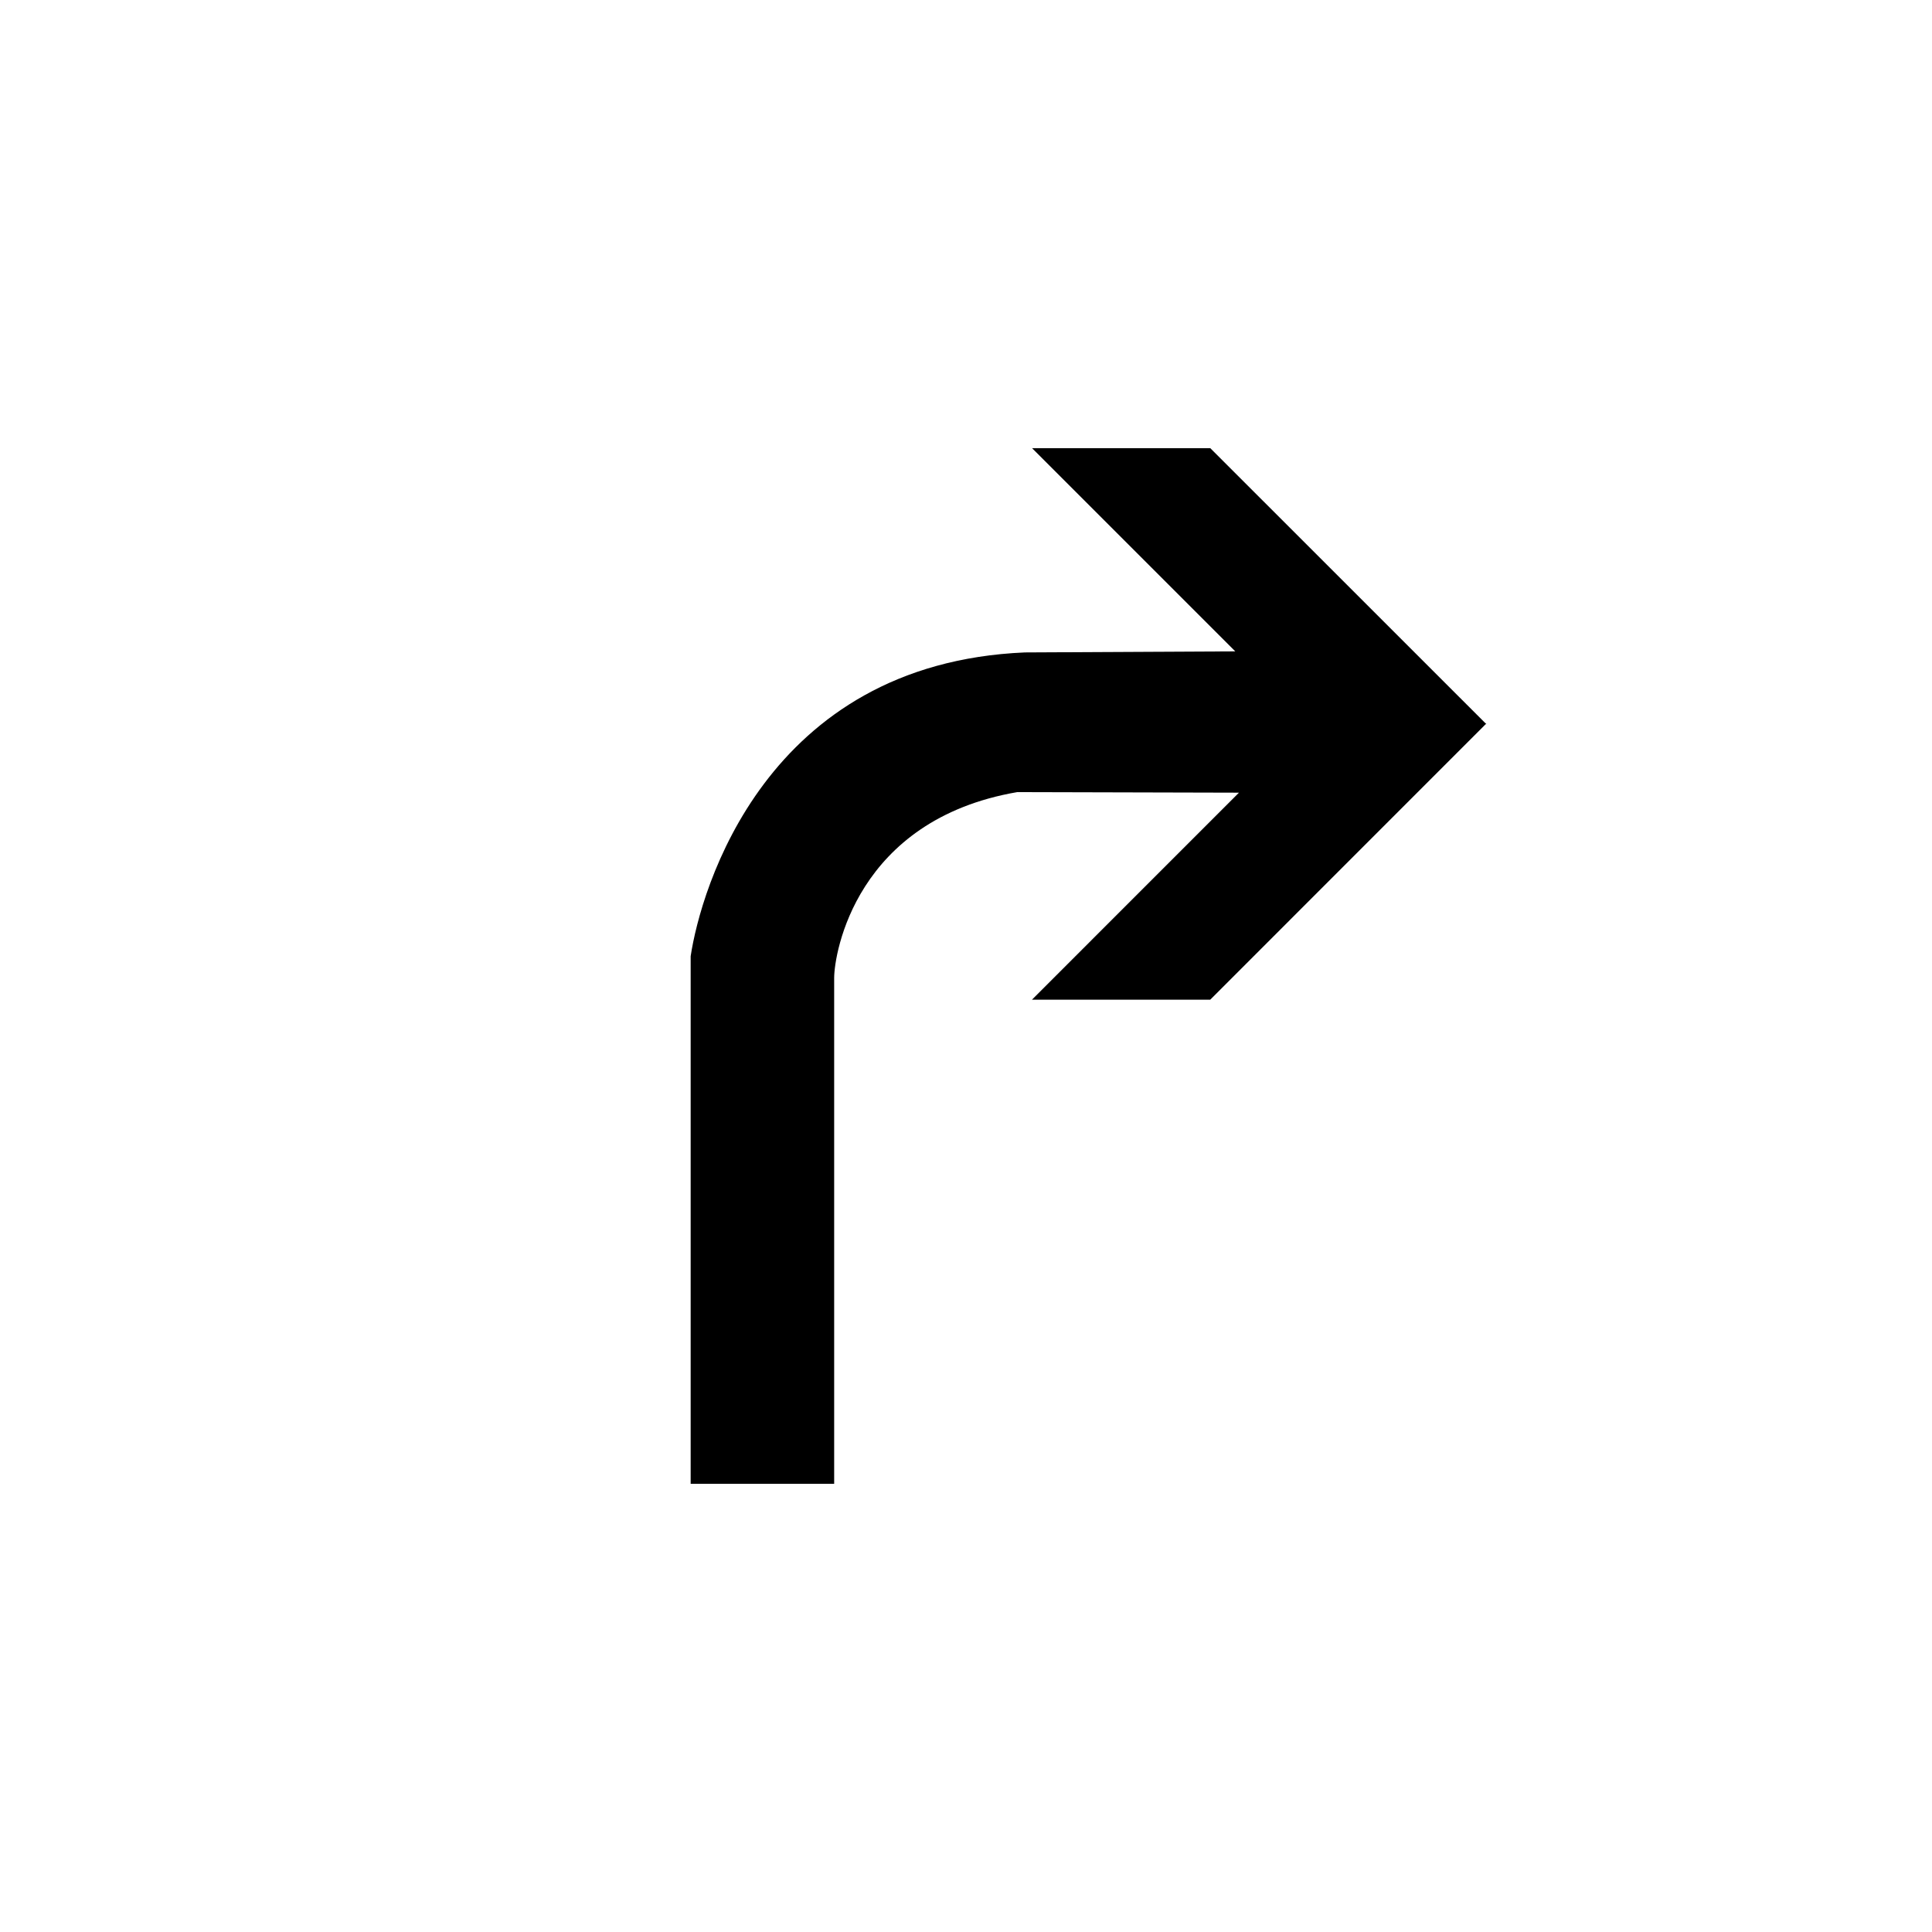
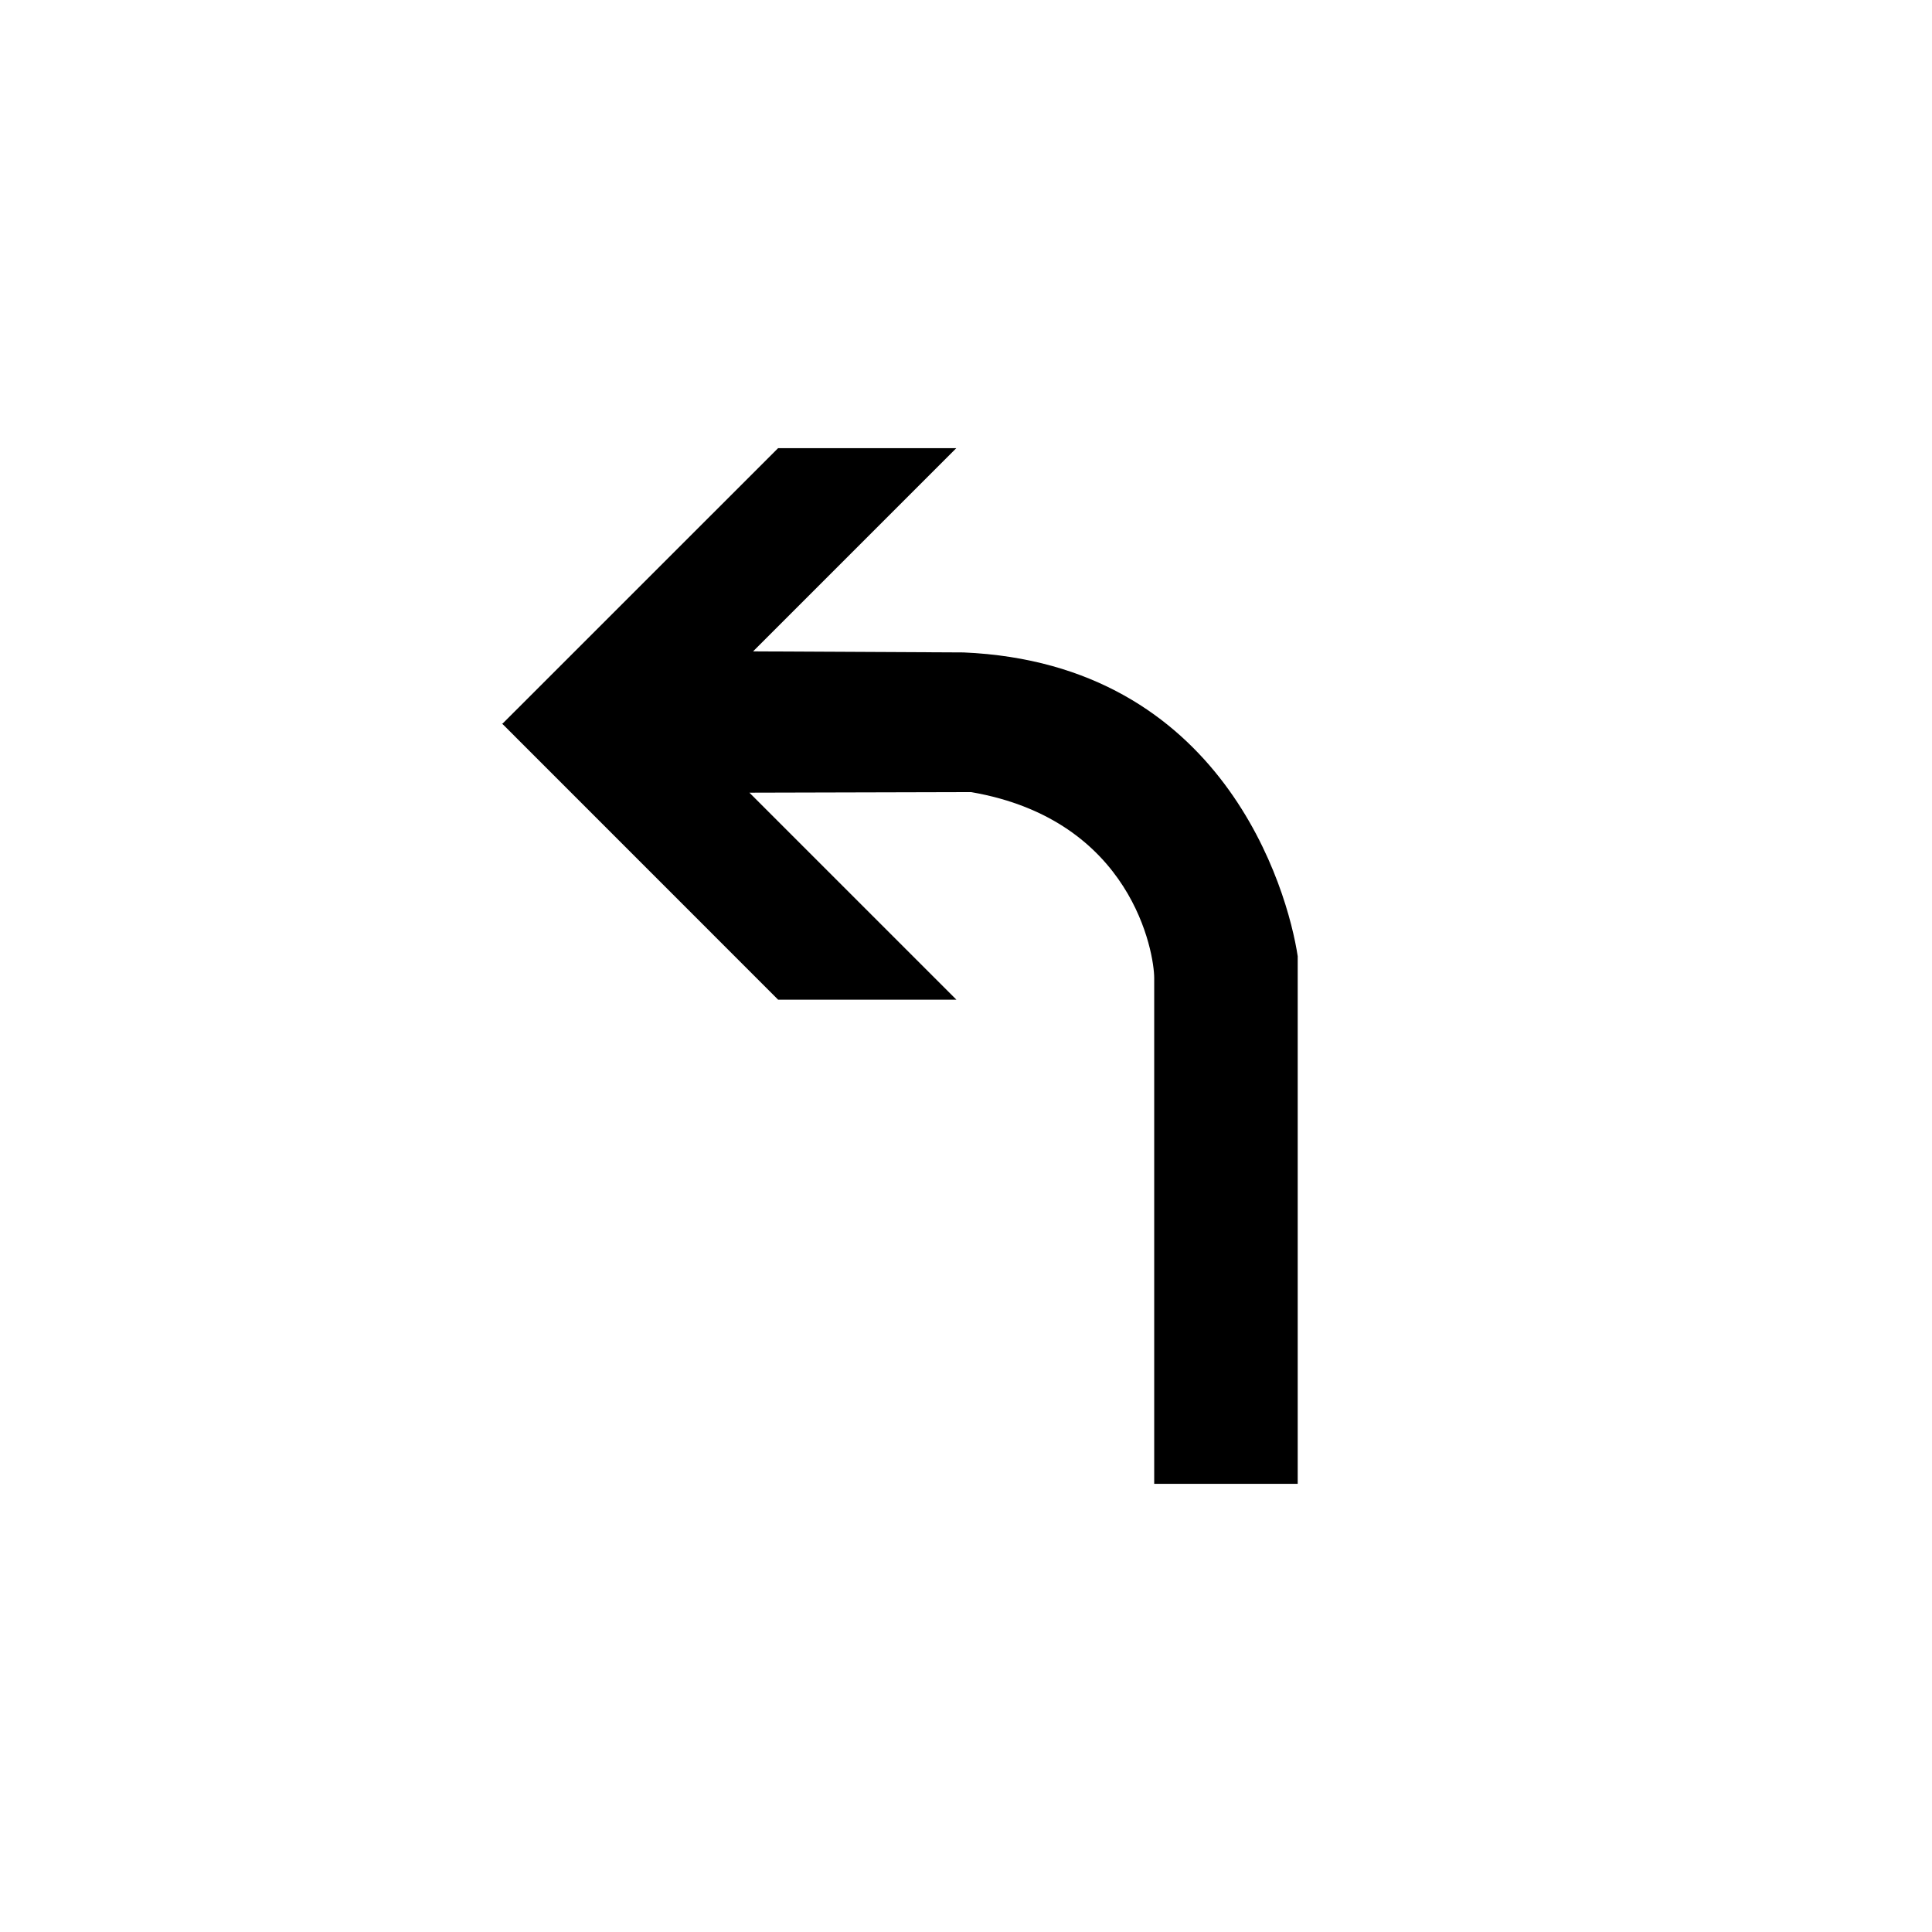
<svg xmlns="http://www.w3.org/2000/svg" width="512px" height="512px" viewBox="0 0 512 512" version="1.1">
  <defs />
  <g id="symbols" stroke="none" stroke-width="1" fill="none" fill-rule="evenodd">
    <g id="arrow-l" fill="#000000">
-       <path d="M273.508,118.766 L327.362,172.619 L271.594,172.901 C202.75,175.85 185.665,235.918 183.032,253.41 L183.032,393.234 L221.062,393.234 L221.062,259.172 C221.062,252.687 226.812,217.282 269.585,209.917 L328.338,210.067 L273.471,264.935 L320.717,264.935 L393.717,191.916 L393.905,191.916 L393.811,191.822 L393.868,191.766 L393.755,191.766 L320.736,118.766 L273.508,118.766 L273.508,118.766 Z" id="path1885" />
+       <path d="M223.508,118.766 L277.362,172.619 L221.594,172.901 C152.75,175.85 135.665,235.918 133.032,253.41 L133.032,393.234 L171.062,393.234 L171.062,259.172 C171.062,252.687 176.812,217.282 219.585,209.917 L278.338,210.067 L223.471,264.935 L270.717,264.935 L343.717,191.916 L343.905,191.916 L343.811,191.822 L343.868,191.766 L343.755,191.766 L270.736,118.766 L223.508,118.766 L223.508,118.766 Z" id="path1885" transform="translate(238.4688, 256) scale(-1, 1) translate(-238.4688, -256) " />
    </g>
  </g>
</svg>
